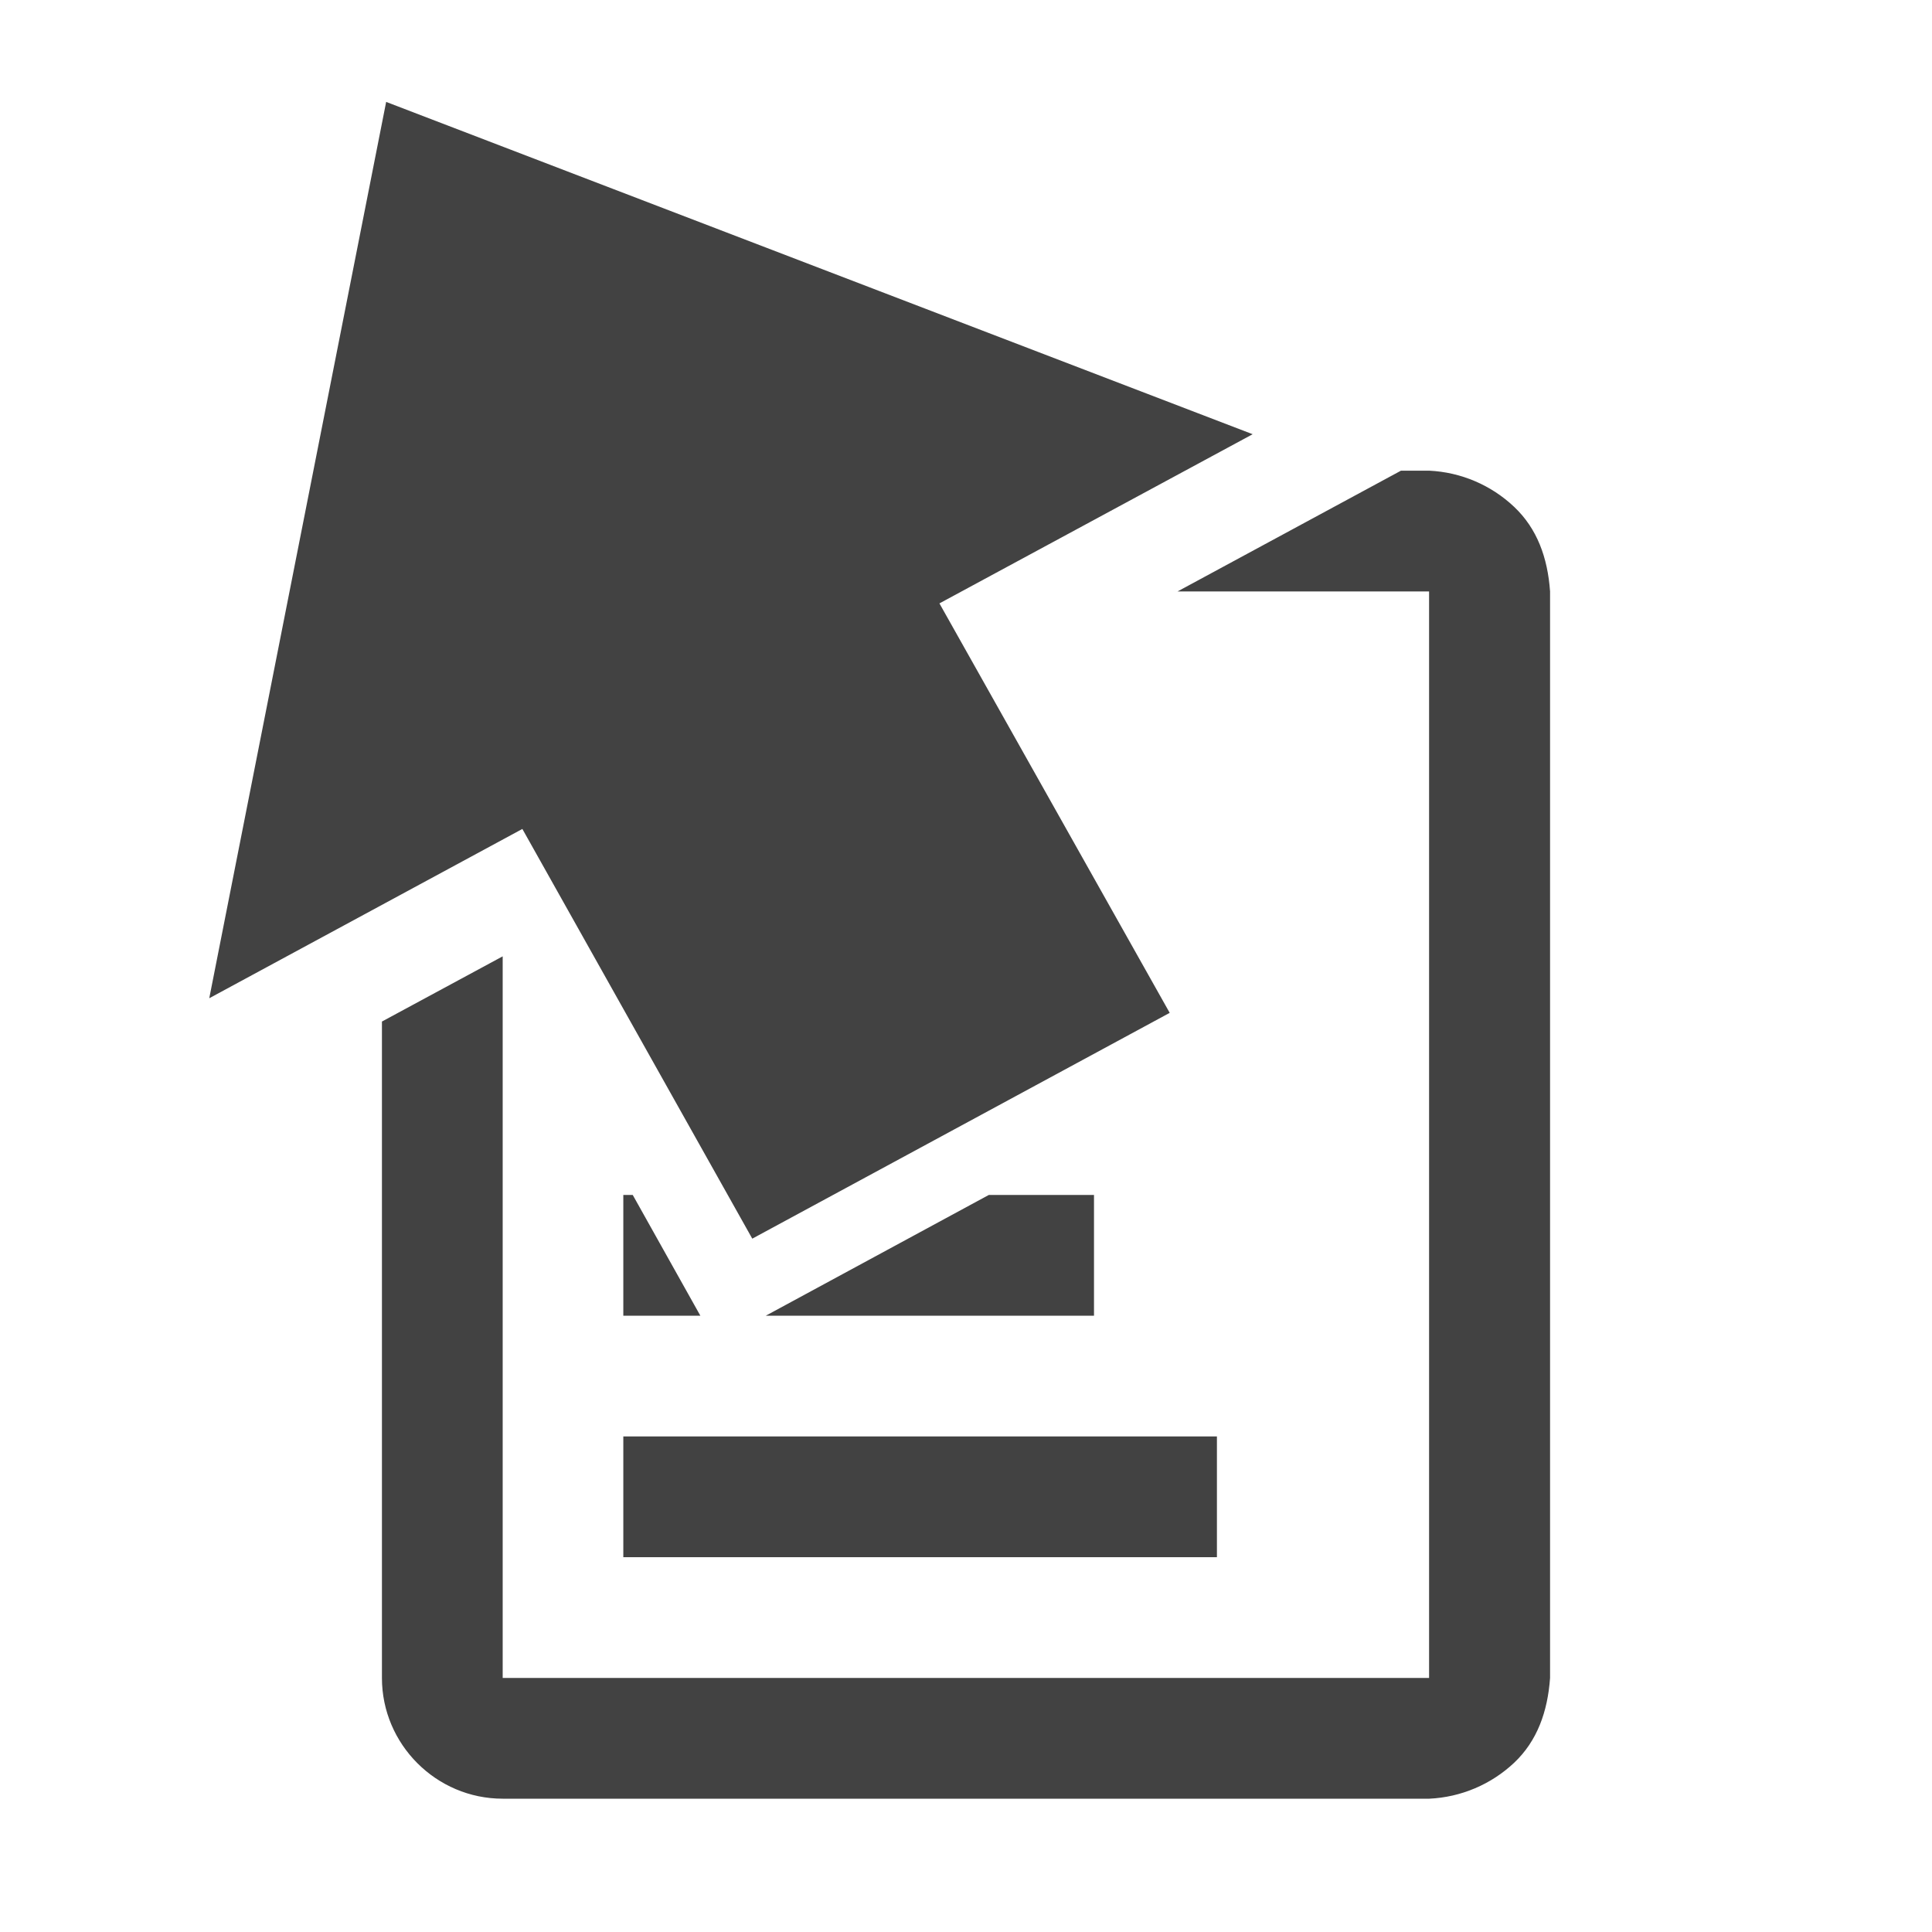
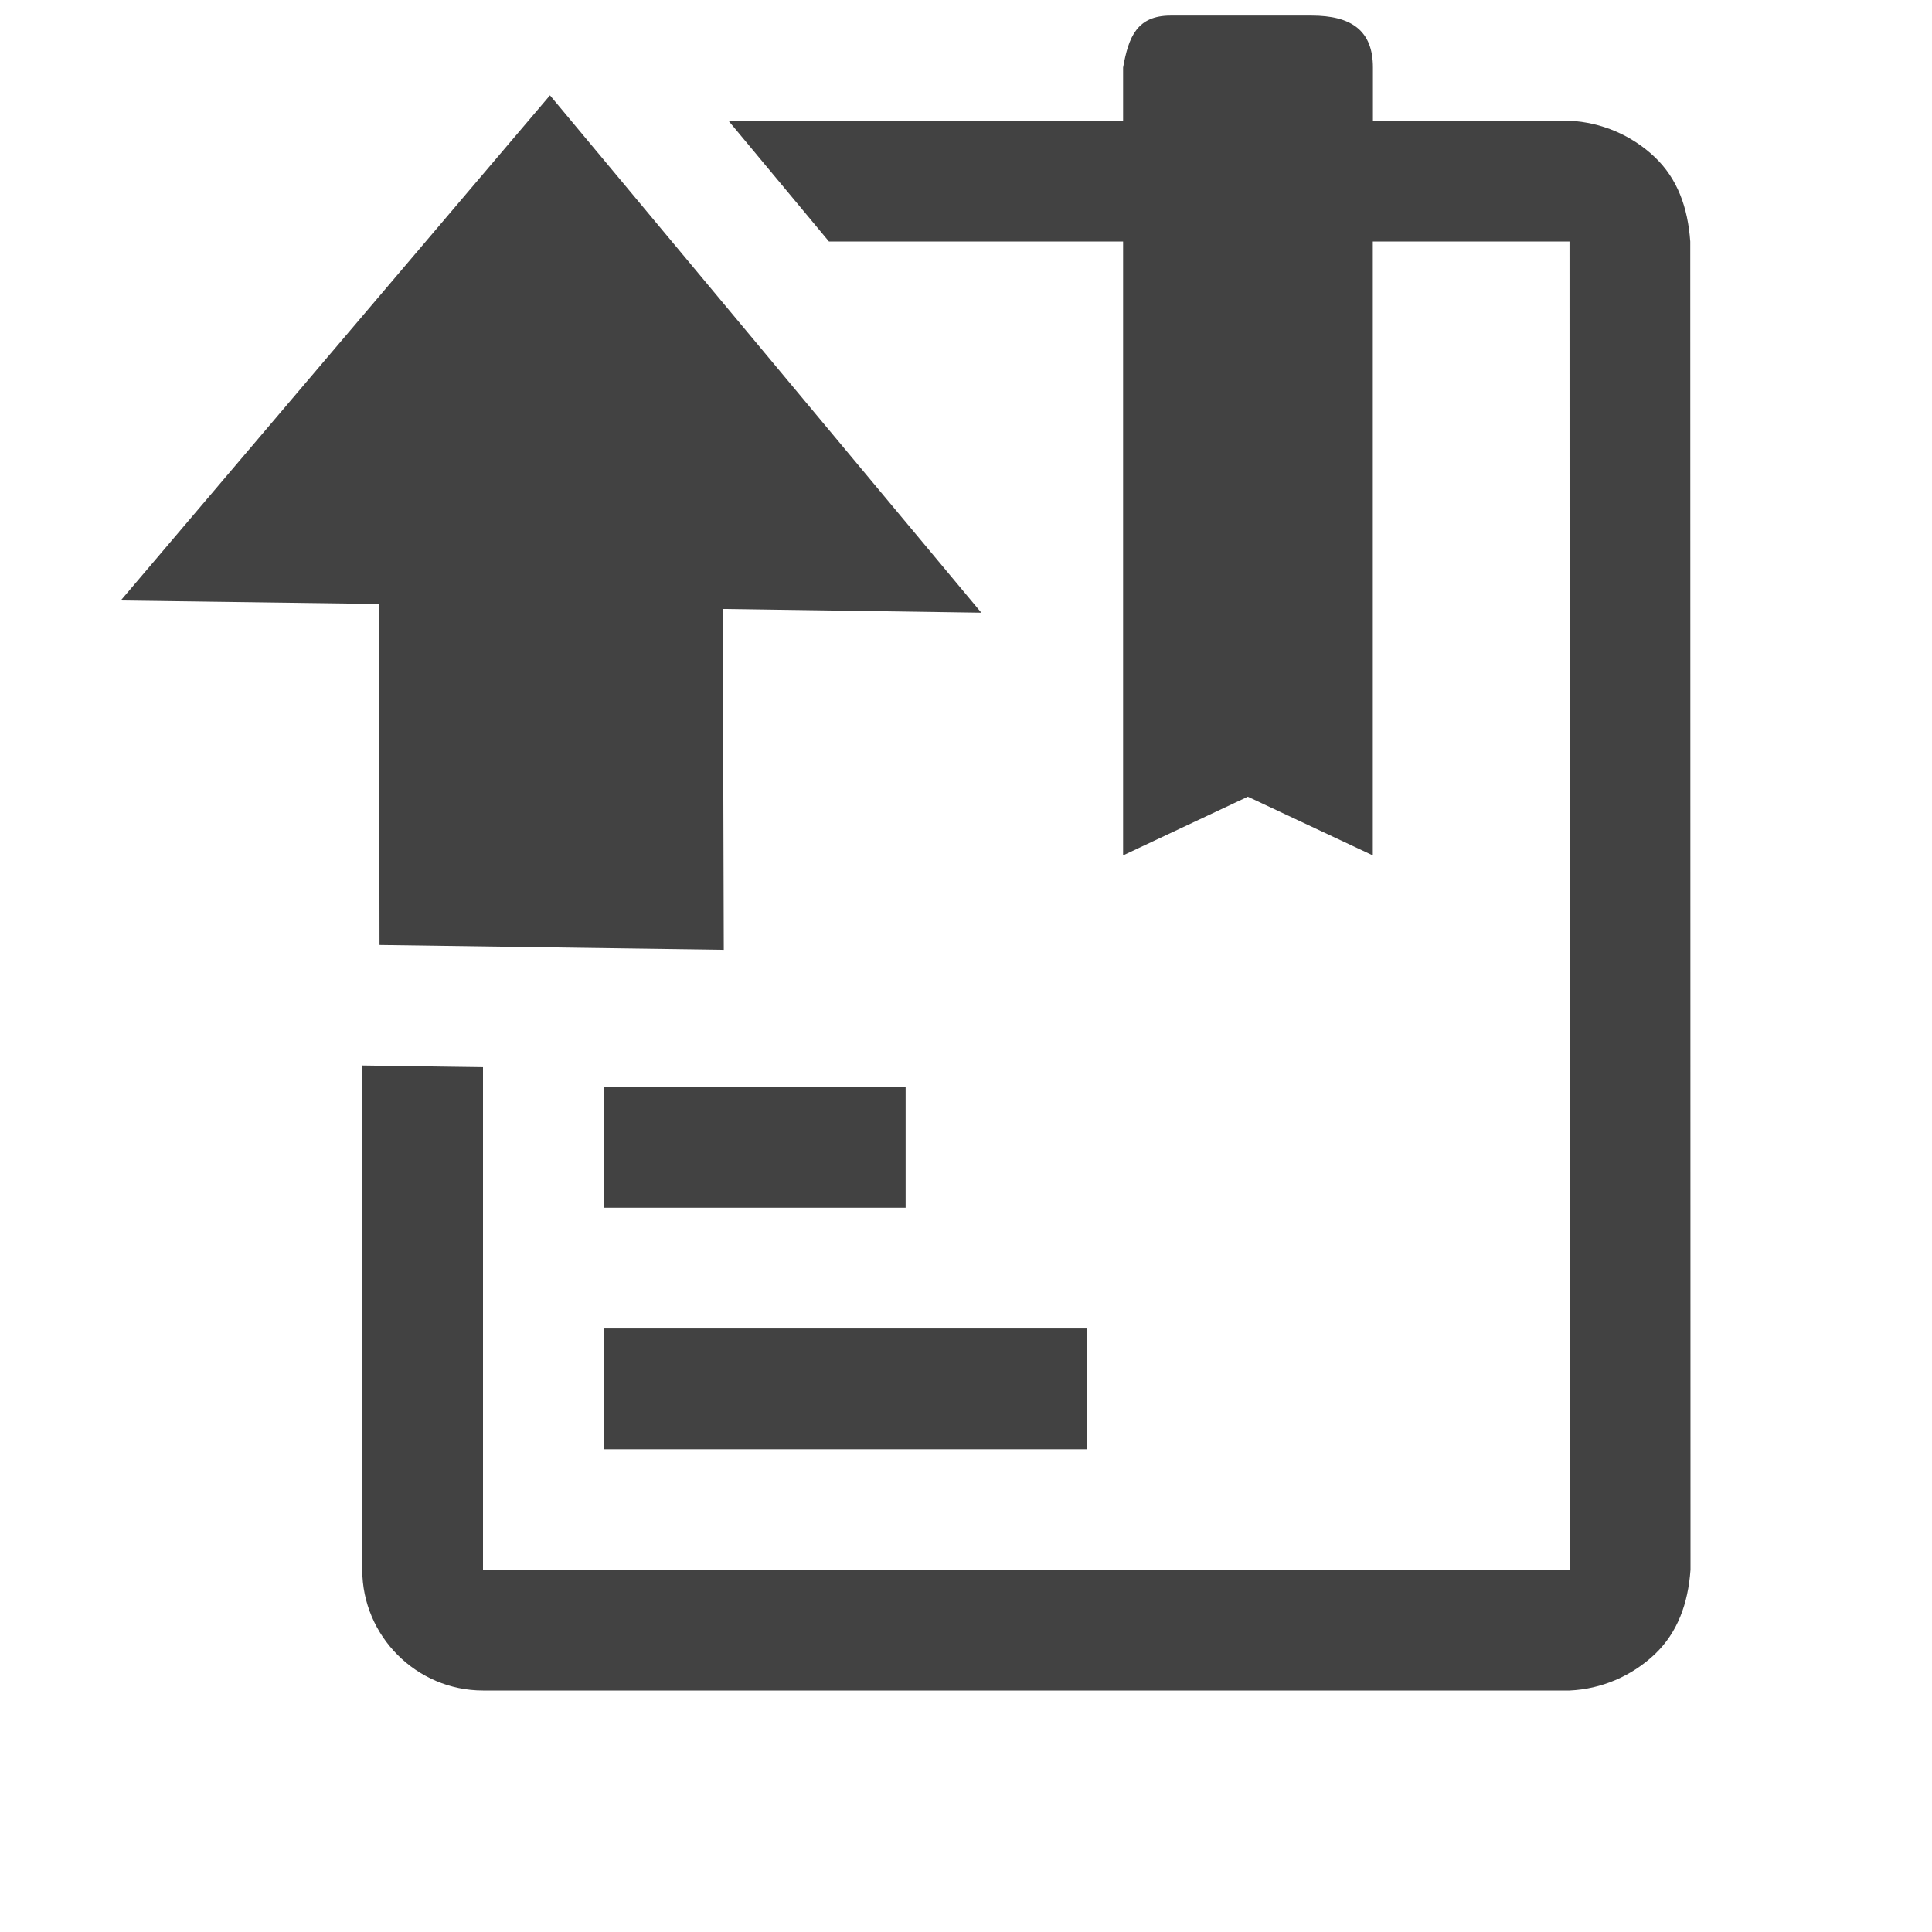
- <svg xmlns="http://www.w3.org/2000/svg" width="16" height="16">
-   <path d="M11.602 3.898l-1.85 1H11.835V13.896H4.163V7.92l-1 .54v5.436c0 .55.45 1 1 1h7.674a1.1 1.1 0 00.703-.298c.19-.18.277-.422.297-.702V4.898c-.02-.28-.107-.52-.297-.7a1.1 1.1 0 00-.703-.3zm-6.44 5.998v1H5.8l-.56-1zm3.027 0l-1.847 1H9.06v-1zm-3.027 2v1h4.916v-1zM3.198.844L1.733 8.267l2.593-1.402 1.904 3.393 3.457-1.87L7.78 4.997l2.594-1.401z" fill="#424242" />
+ <svg xmlns="http://www.w3.org/2000/svg" height="16" width="16">
+   <path d="M9.695.129c-.28 0-.349.178-.394.43V1H6.033l.832 1h2.436v5.084l1.033-.486 1.035.486V2h1.629L13 13H4V8.838l-1-.014V13c0 .55.45 1 1 1h9c.262-.012.512-.119.703-.299.19-.18.277-.421.297-.701l-.002-11c-.02-.28-.105-.52-.295-.7-.19-.18-.44-.287-.703-.3h-1.63V.559c0-.306-.178-.43-.509-.43H9.695zm-5.14.66L1 4.973l2.139.029.004 2.824 2.851.04-.008-2.823 2.141.031L4.555.79zM5 9.002v1h2.5v-1H5zm0 2v1h4v-1H5z" fill="#424242" />
</svg>
